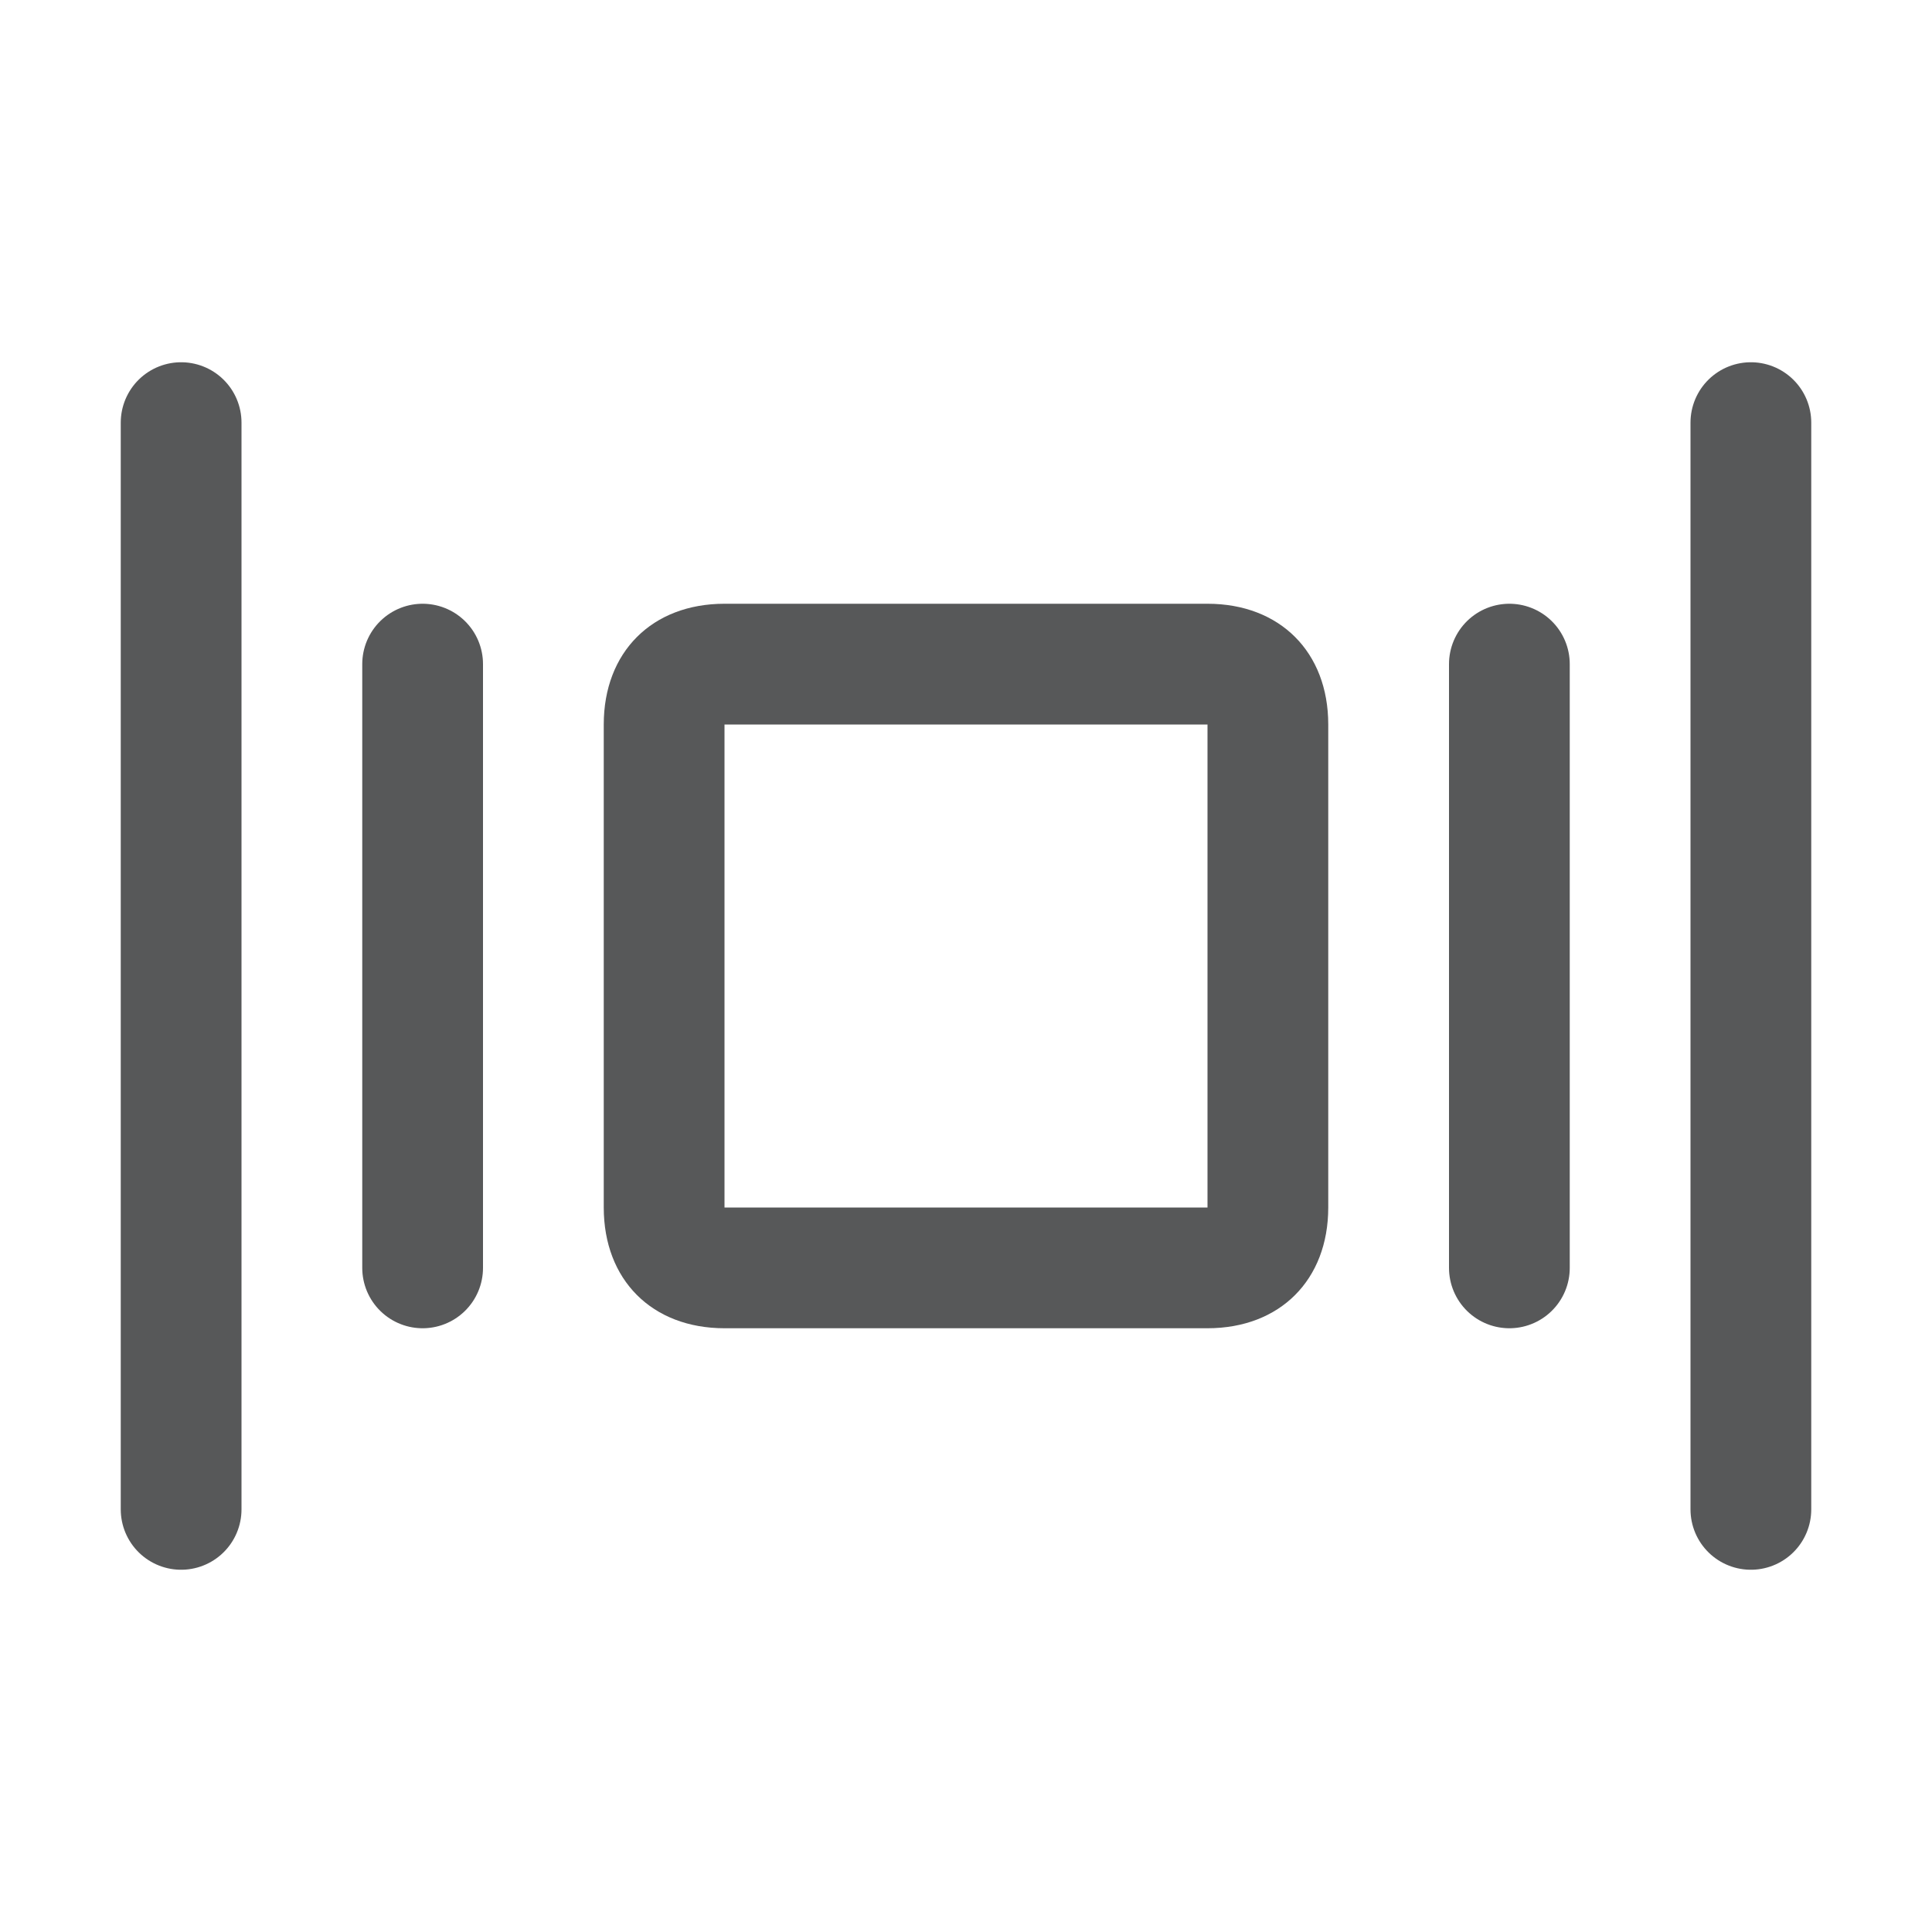
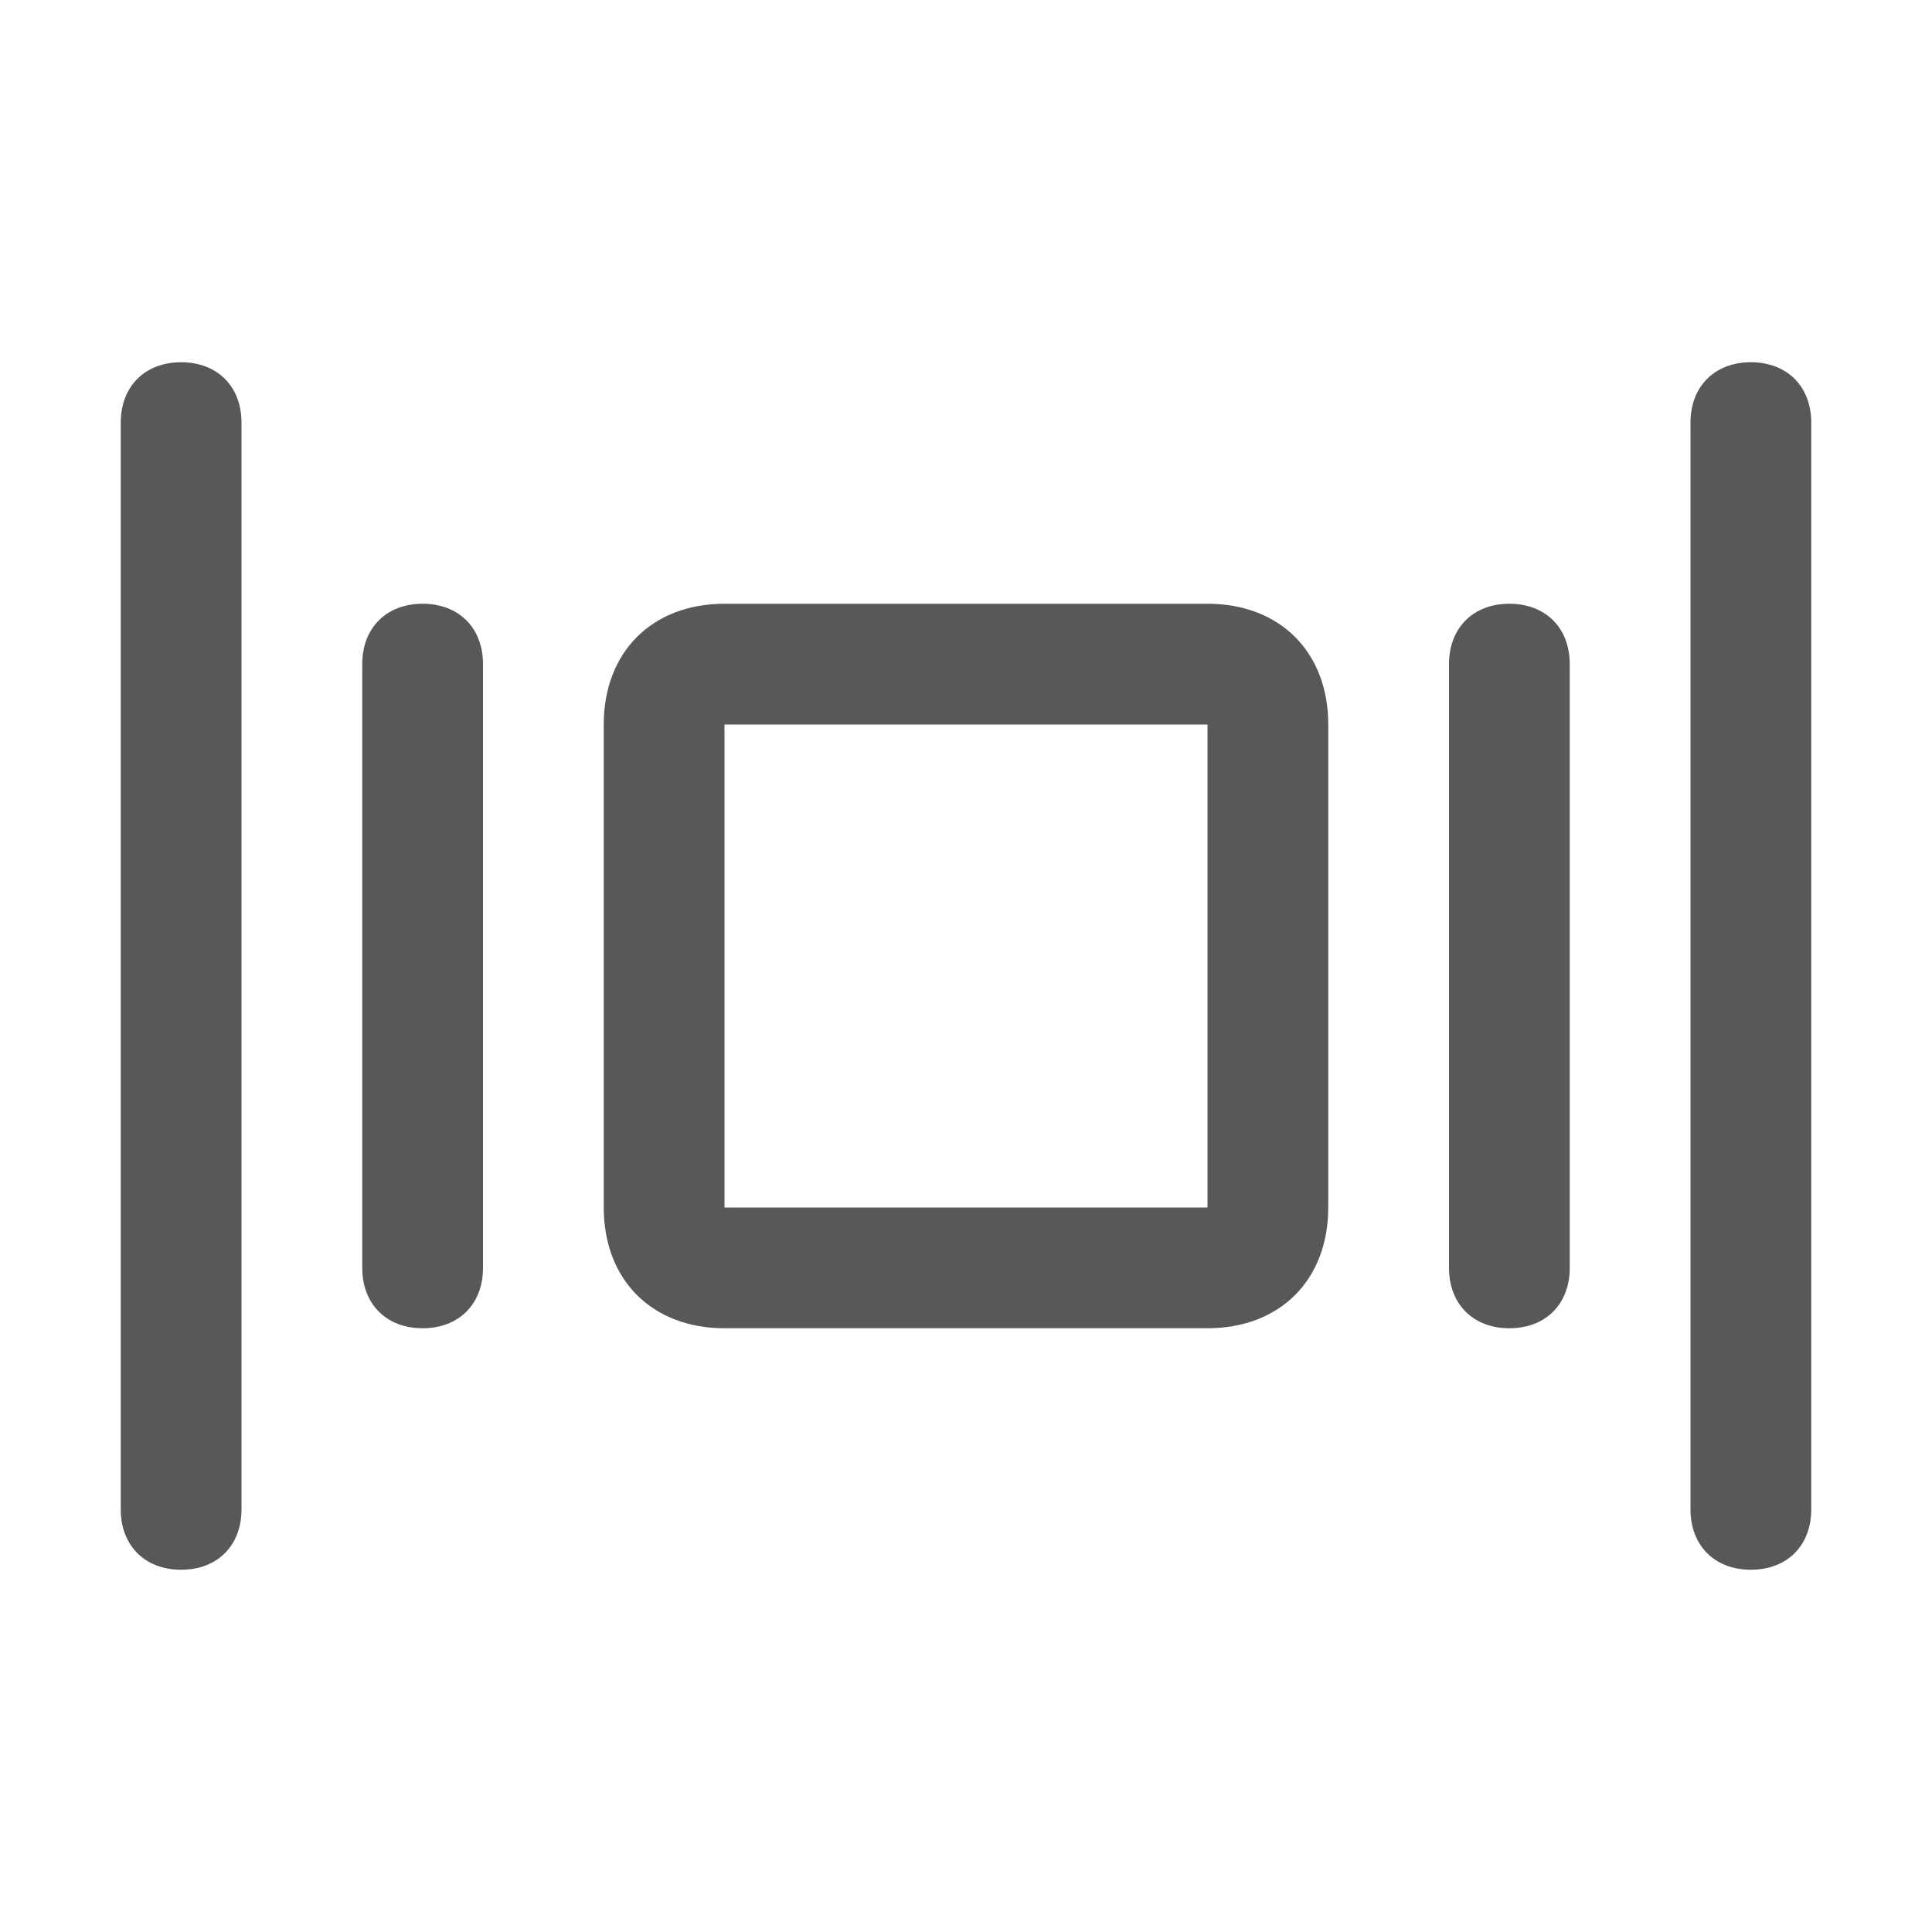
<svg xmlns="http://www.w3.org/2000/svg" version="1.1" id="v" x="0px" y="0px" viewBox="0 0 16 16" style="enable-background:new 0 0 16 16;" xml:space="preserve">
  <style type="text/css">
	.st0{opacity:0.75;}
	.st1{fill:#1F2022;}
- 	.st2{fill:none;stroke:#1F2022;stroke-linecap:round;stroke-miterlimit:10;}
</style>
  <g id="_16" class="st0">
    <path class="st1" d="M10,6v4H6V6H10 M10,5H6C5.4,5,5,5.4,5,6v4c0,0.6,0.4,1,1,1h4c0.6,0,1-0.4,1-1V6C11,5.4,10.6,5,10,5z" />
-     <line class="st2" x1="12.5" y1="10.5" x2="12.5" y2="5.5" />
-     <line class="st2" x1="3.5" y1="10.5" x2="3.5" y2="5.5" />
-     <line class="st2" x1="14.5" y1="12.5" x2="14.5" y2="3.5" />
-     <line class="st2" x1="1.5" y1="12.5" x2="1.5" y2="3.5" />
+     <path class="st1" d="M12.5,11c-0.3,0-0.5-0.2-0.5-0.5v-5C12,5.2,12.2,5,12.5,5S13,5.2,13,5.5v5C13,10.8,12.8,11,12.5,11z" />
+     <path class="st1" d="M3.5,11C3.2,11,3,10.8,3,10.5v-5C3,5.2,3.2,5,3.5,5S4,5.2,4,5.5v5C4,10.8,3.8,11,3.5,11z" />
+     <path class="st1" d="M14.5,13c-0.3,0-0.5-0.2-0.5-0.5v-9C14,3.2,14.2,3,14.5,3S15,3.2,15,3.5v9C15,12.8,14.8,13,14.5,13z" />
+     <path class="st1" d="M1.5,13C1.2,13,1,12.8,1,12.5v-9C1,3.2,1.2,3,1.5,3S2,3.2,2,3.5v9C2,12.8,1.8,13,1.5,13z" />
  </g>
</svg>
